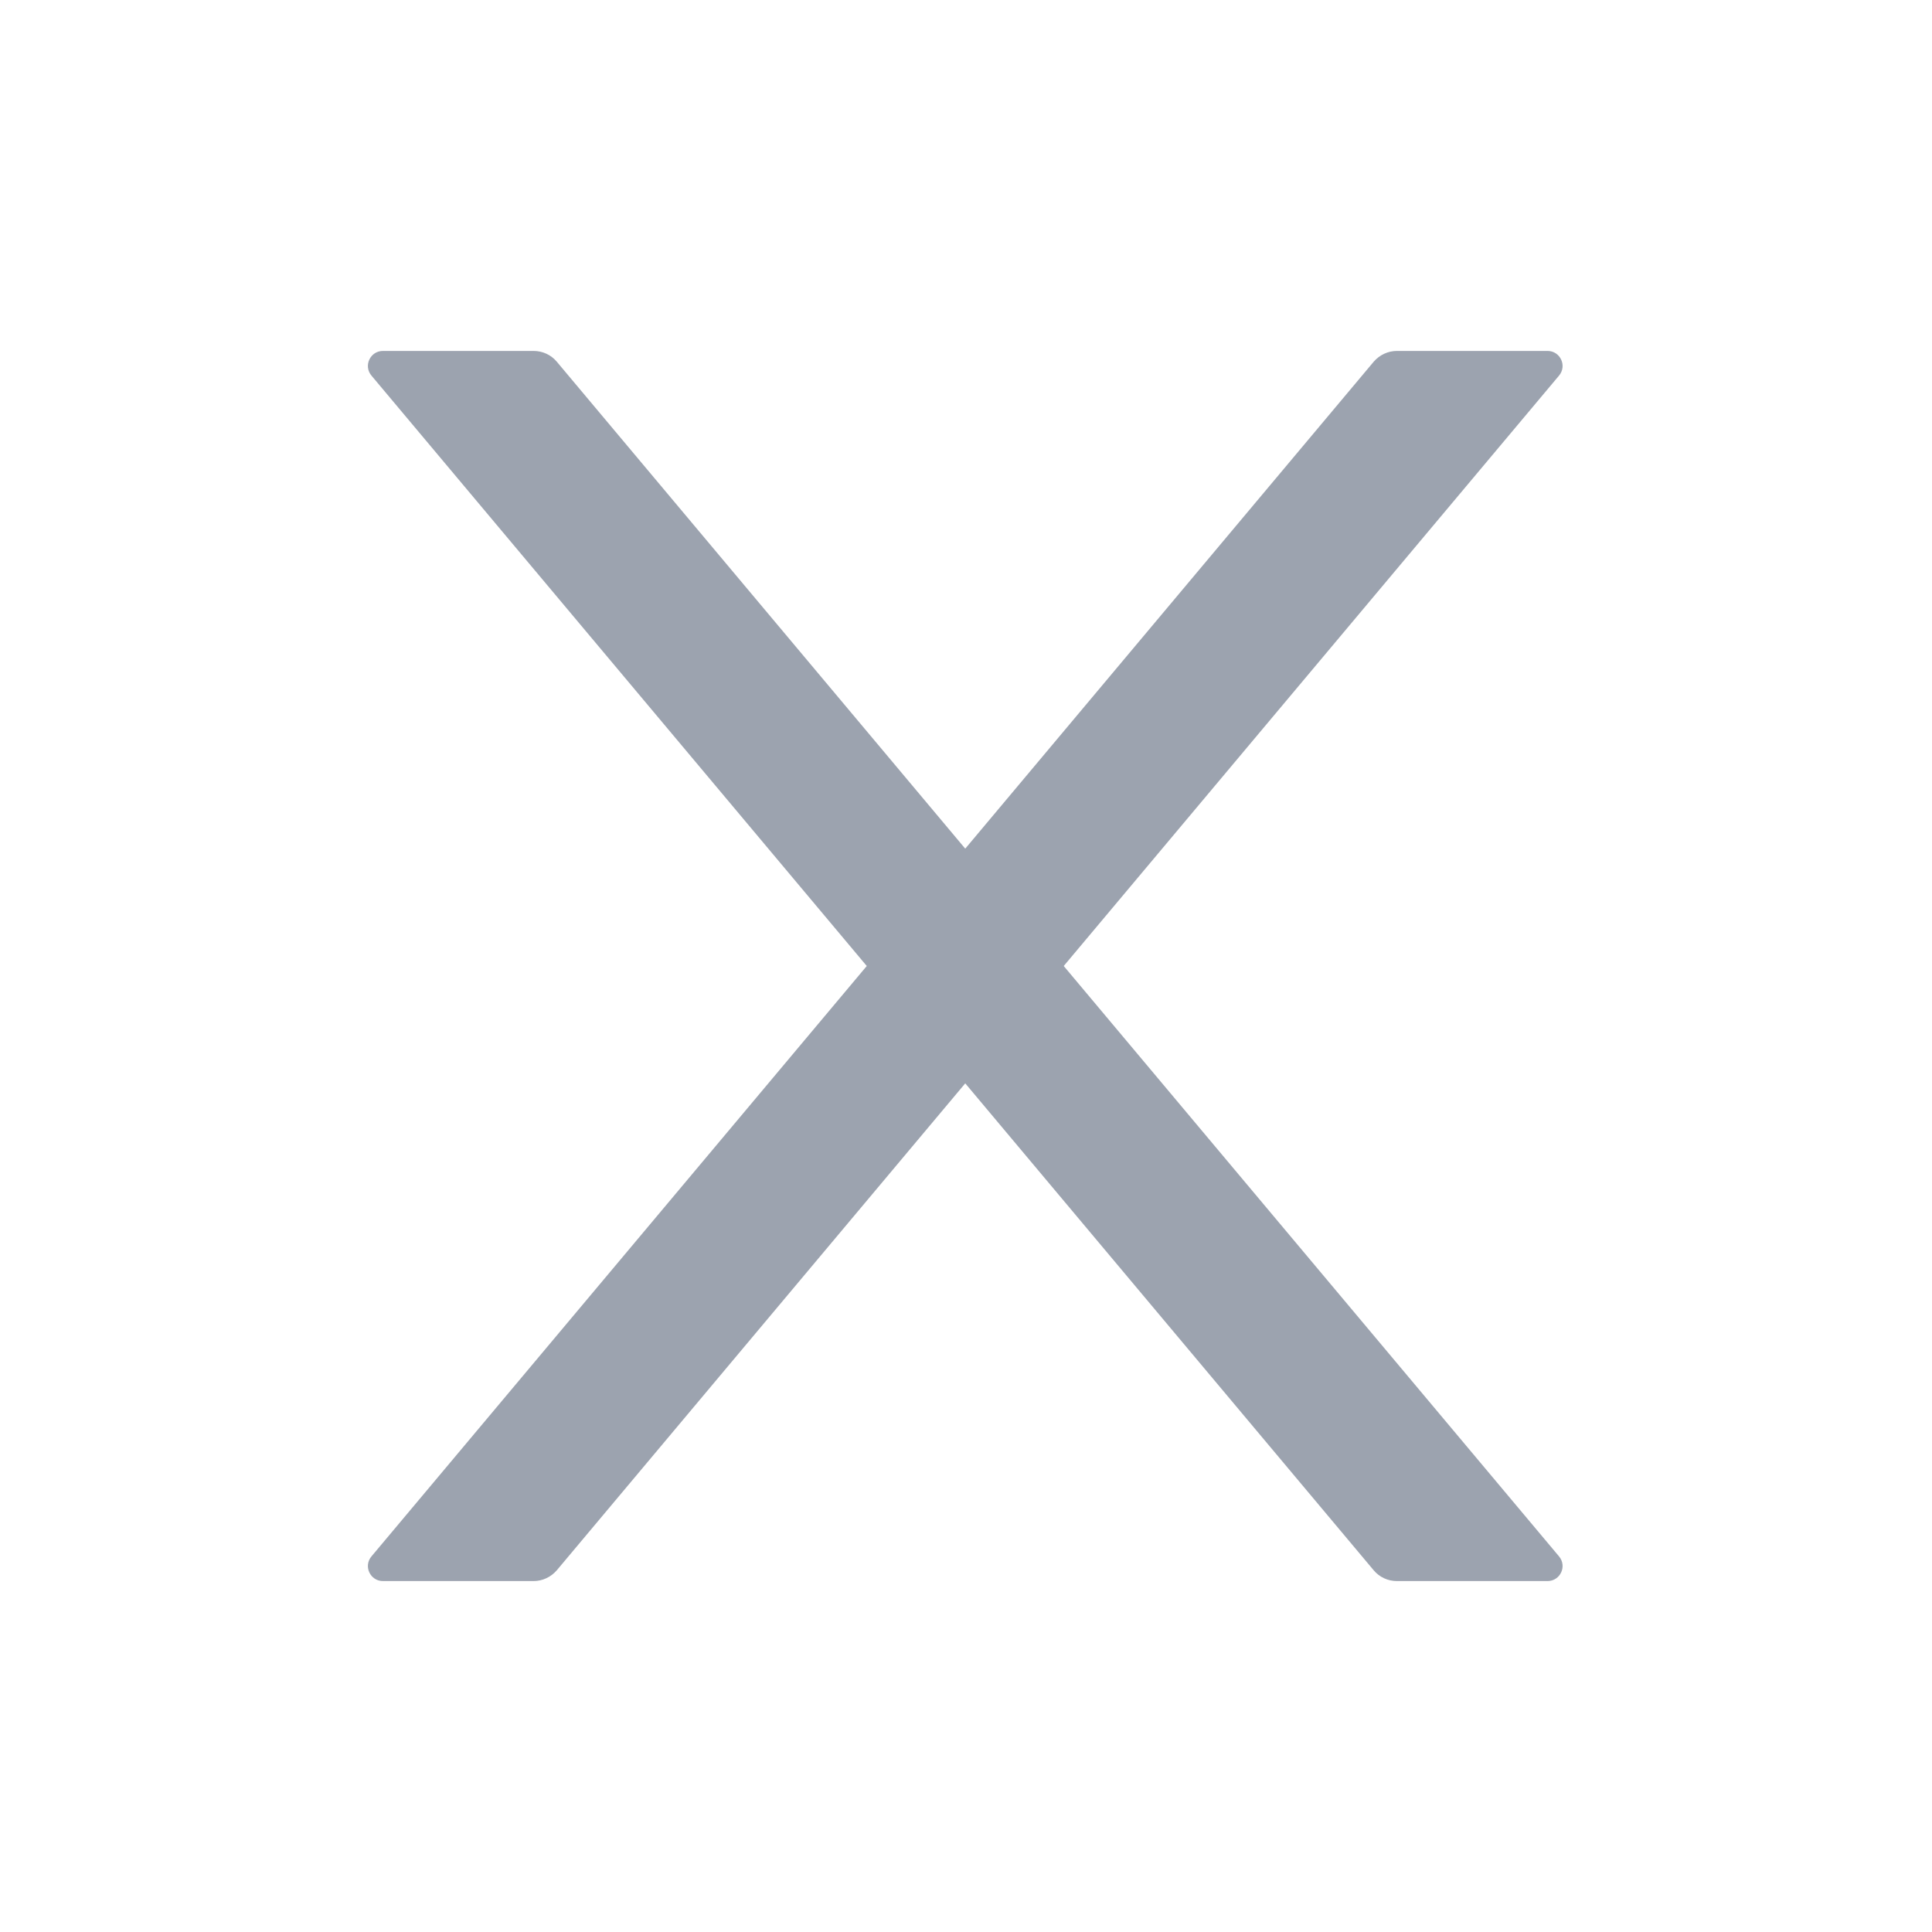
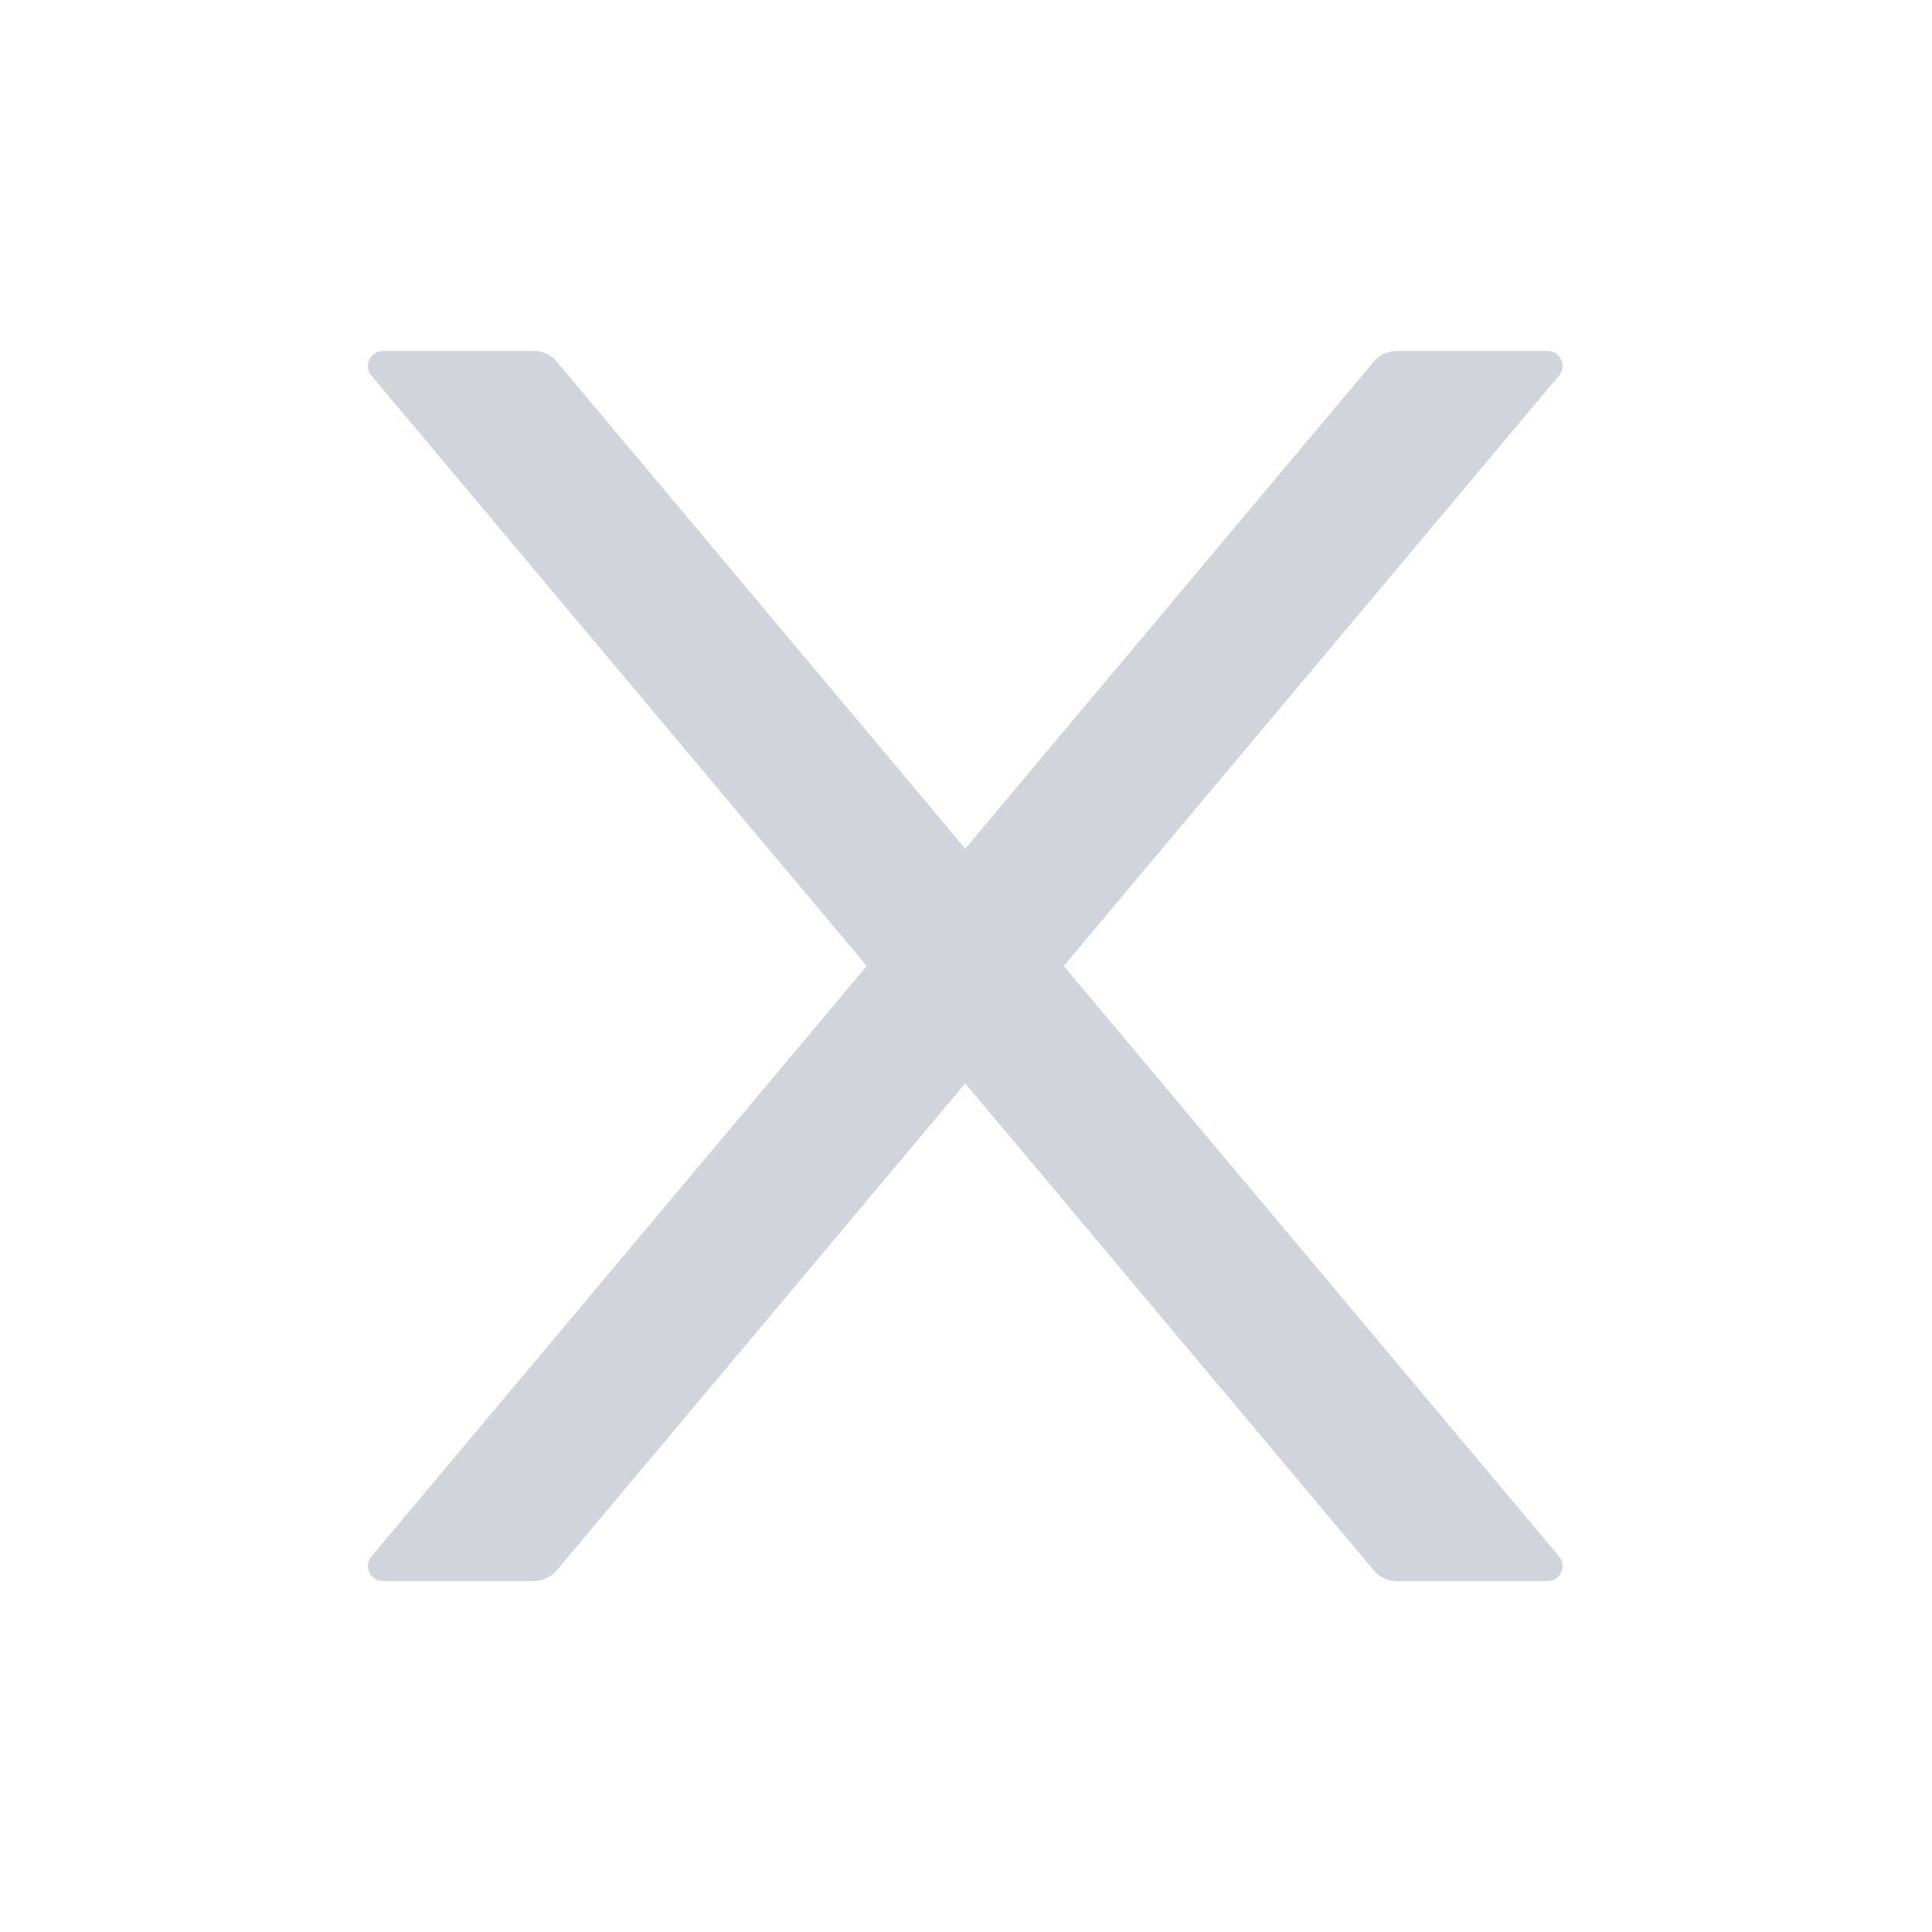
<svg xmlns="http://www.w3.org/2000/svg" t="1699965049435" class="icon" viewBox="0 0 1024 1024" version="1.1" p-id="15551" width="64" height="64">
-   <path d="M563.8 512l262.5-312.9c4.4-5.2 0.7-13.1-6.1-13.1h-79.8c-4.7 0-9.2 2.1-12.3 5.7L511.6 449.8 295.1 191.7c-3-3.6-7.5-5.7-12.3-5.7H203c-6.8 0-10.5 7.9-6.1 13.1L459.4 512 196.9 824.9c-4.4 5.2-0.7 13.1 6.1 13.1h79.8c4.7 0 9.2-2.1 12.3-5.7l216.5-258.1 216.5 258.1c3 3.6 7.5 5.7 12.3 5.7h79.8c6.8 0 10.5-7.9 6.1-13.1L563.8 512z" p-id="15552" fill="#9ca3af" />
+   <path d="M563.8 512l262.5-312.9c4.4-5.2 0.7-13.1-6.1-13.1h-79.8c-4.7 0-9.2 2.1-12.3 5.7L511.6 449.8 295.1 191.7c-3-3.6-7.5-5.7-12.3-5.7H203c-6.8 0-10.5 7.9-6.1 13.1L459.4 512 196.9 824.9c-4.4 5.2-0.7 13.1 6.1 13.1h79.8c4.7 0 9.2-2.1 12.3-5.7l216.5-258.1 216.5 258.1c3 3.6 7.5 5.7 12.3 5.7h79.8c6.8 0 10.5-7.9 6.1-13.1L563.8 512z" p-id="15552" fill="#d1d5db" />
</svg>
